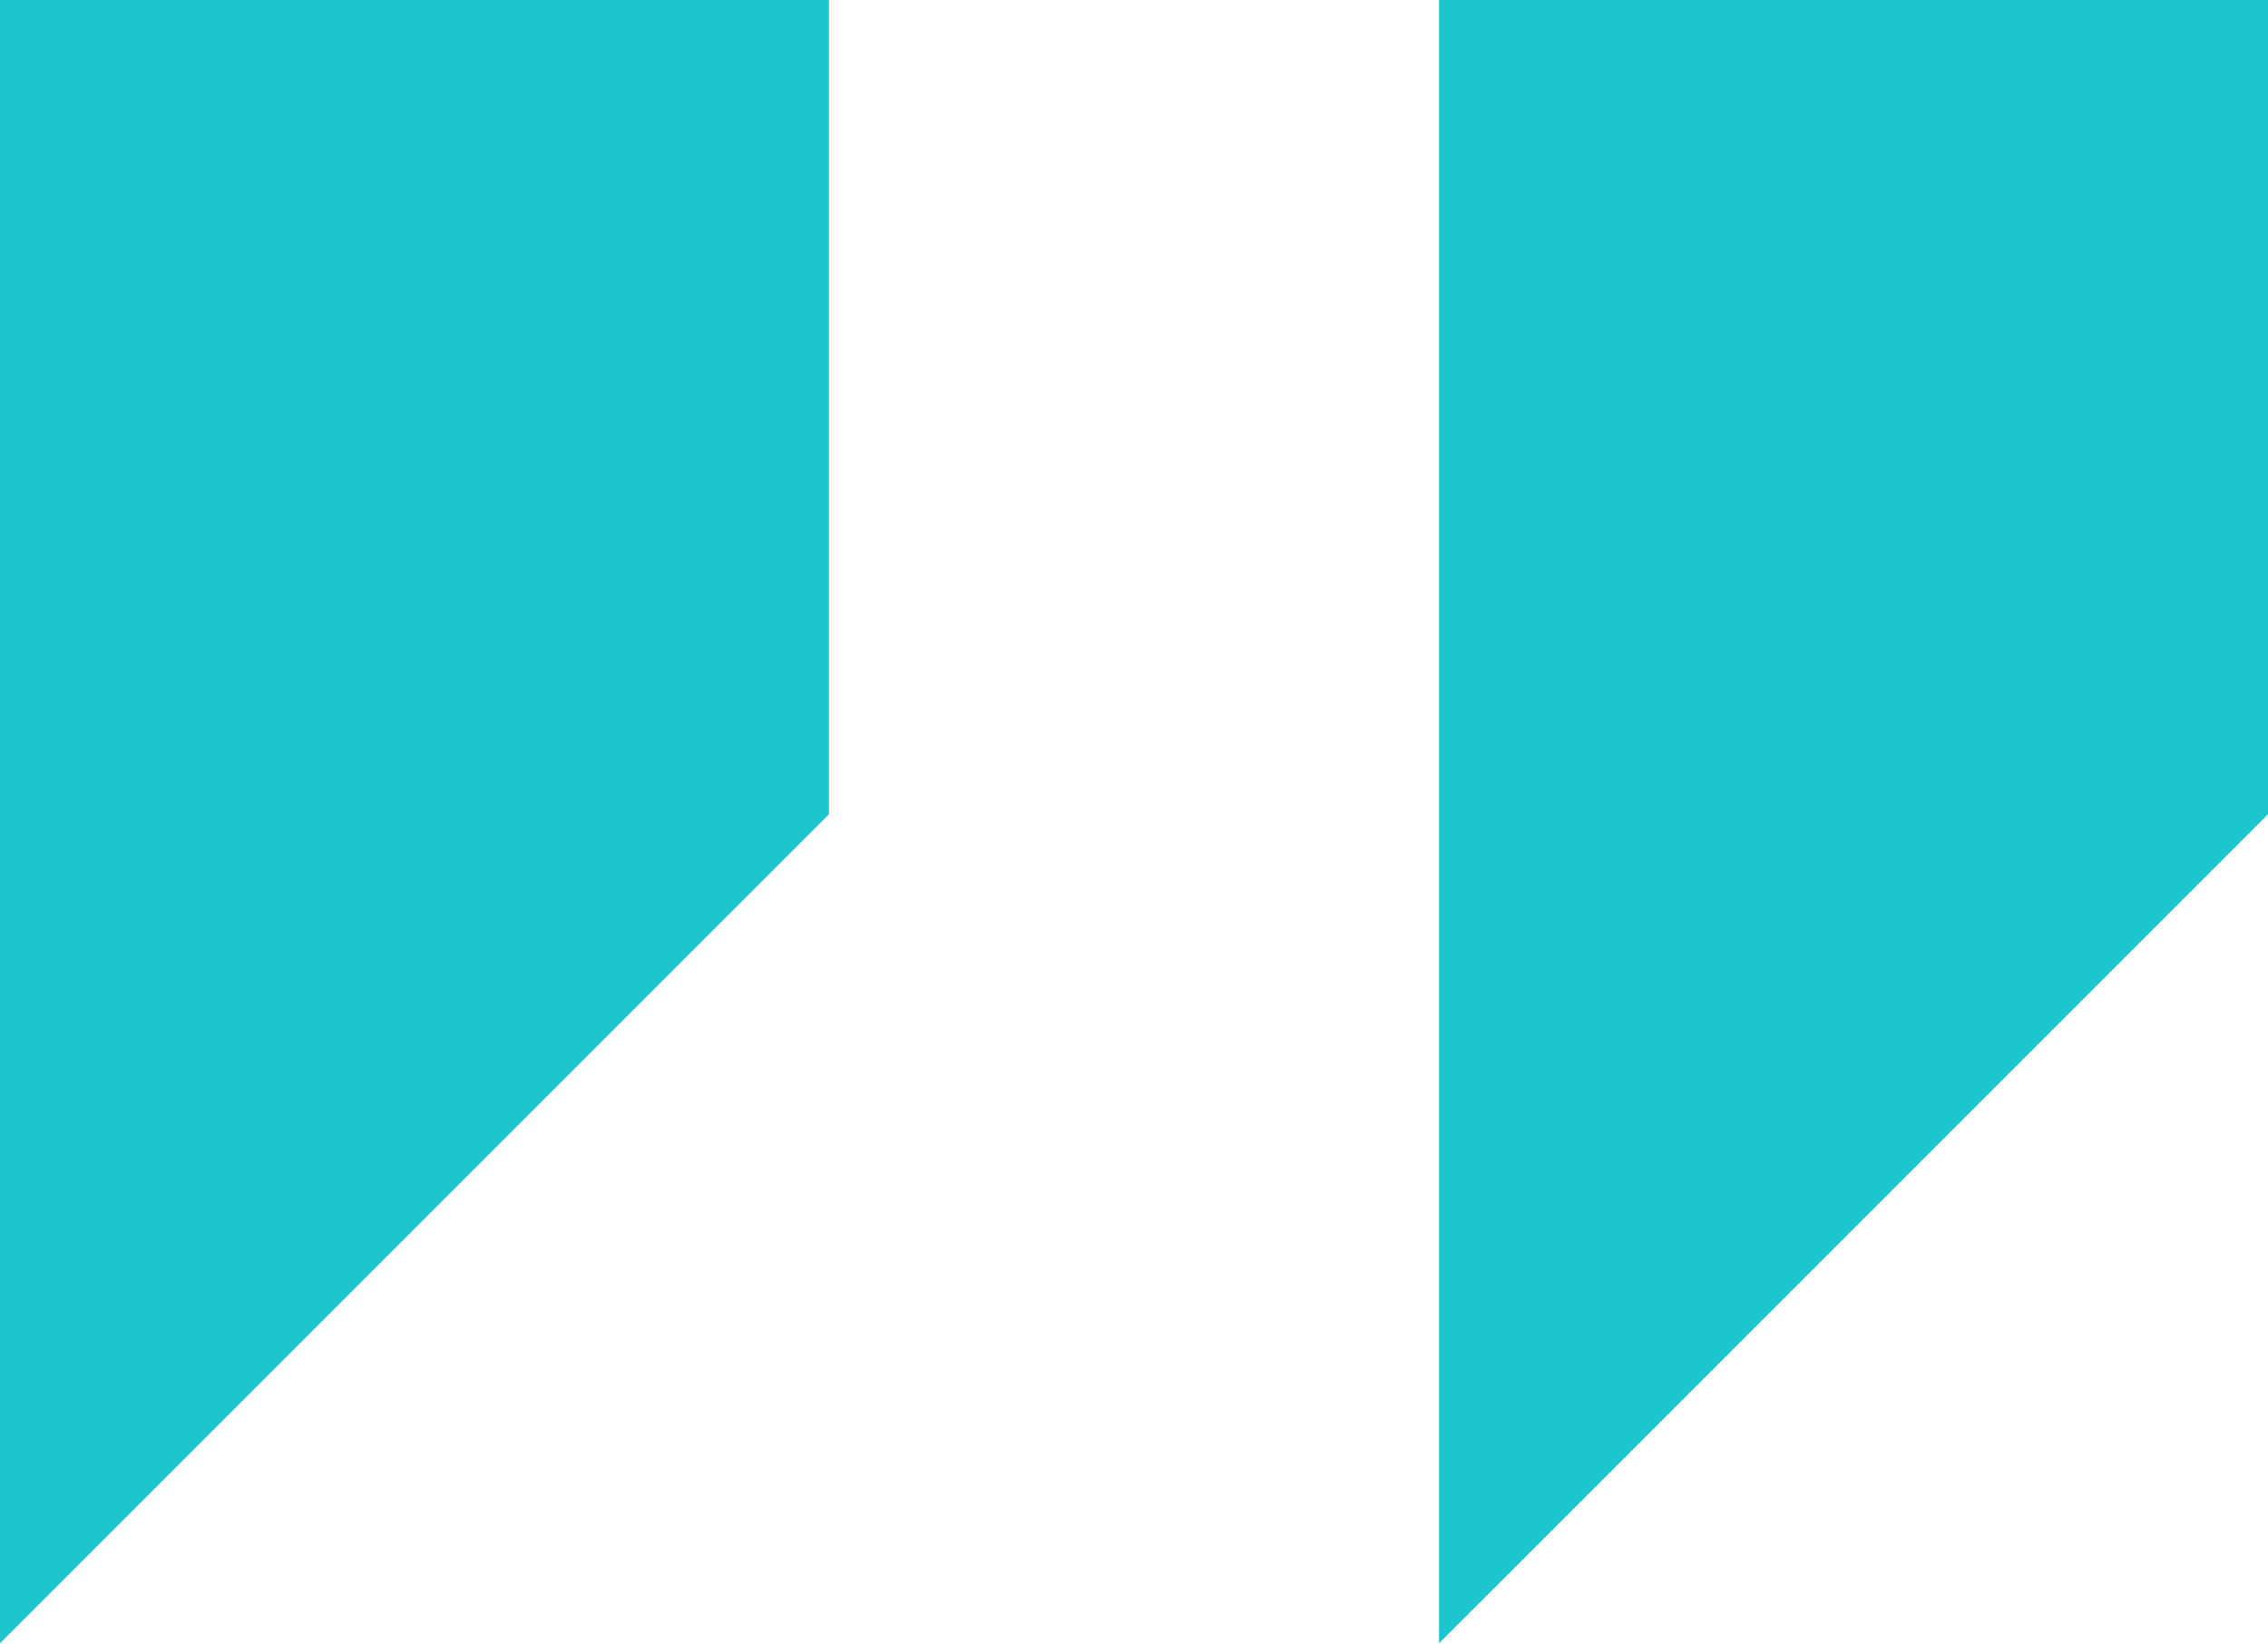
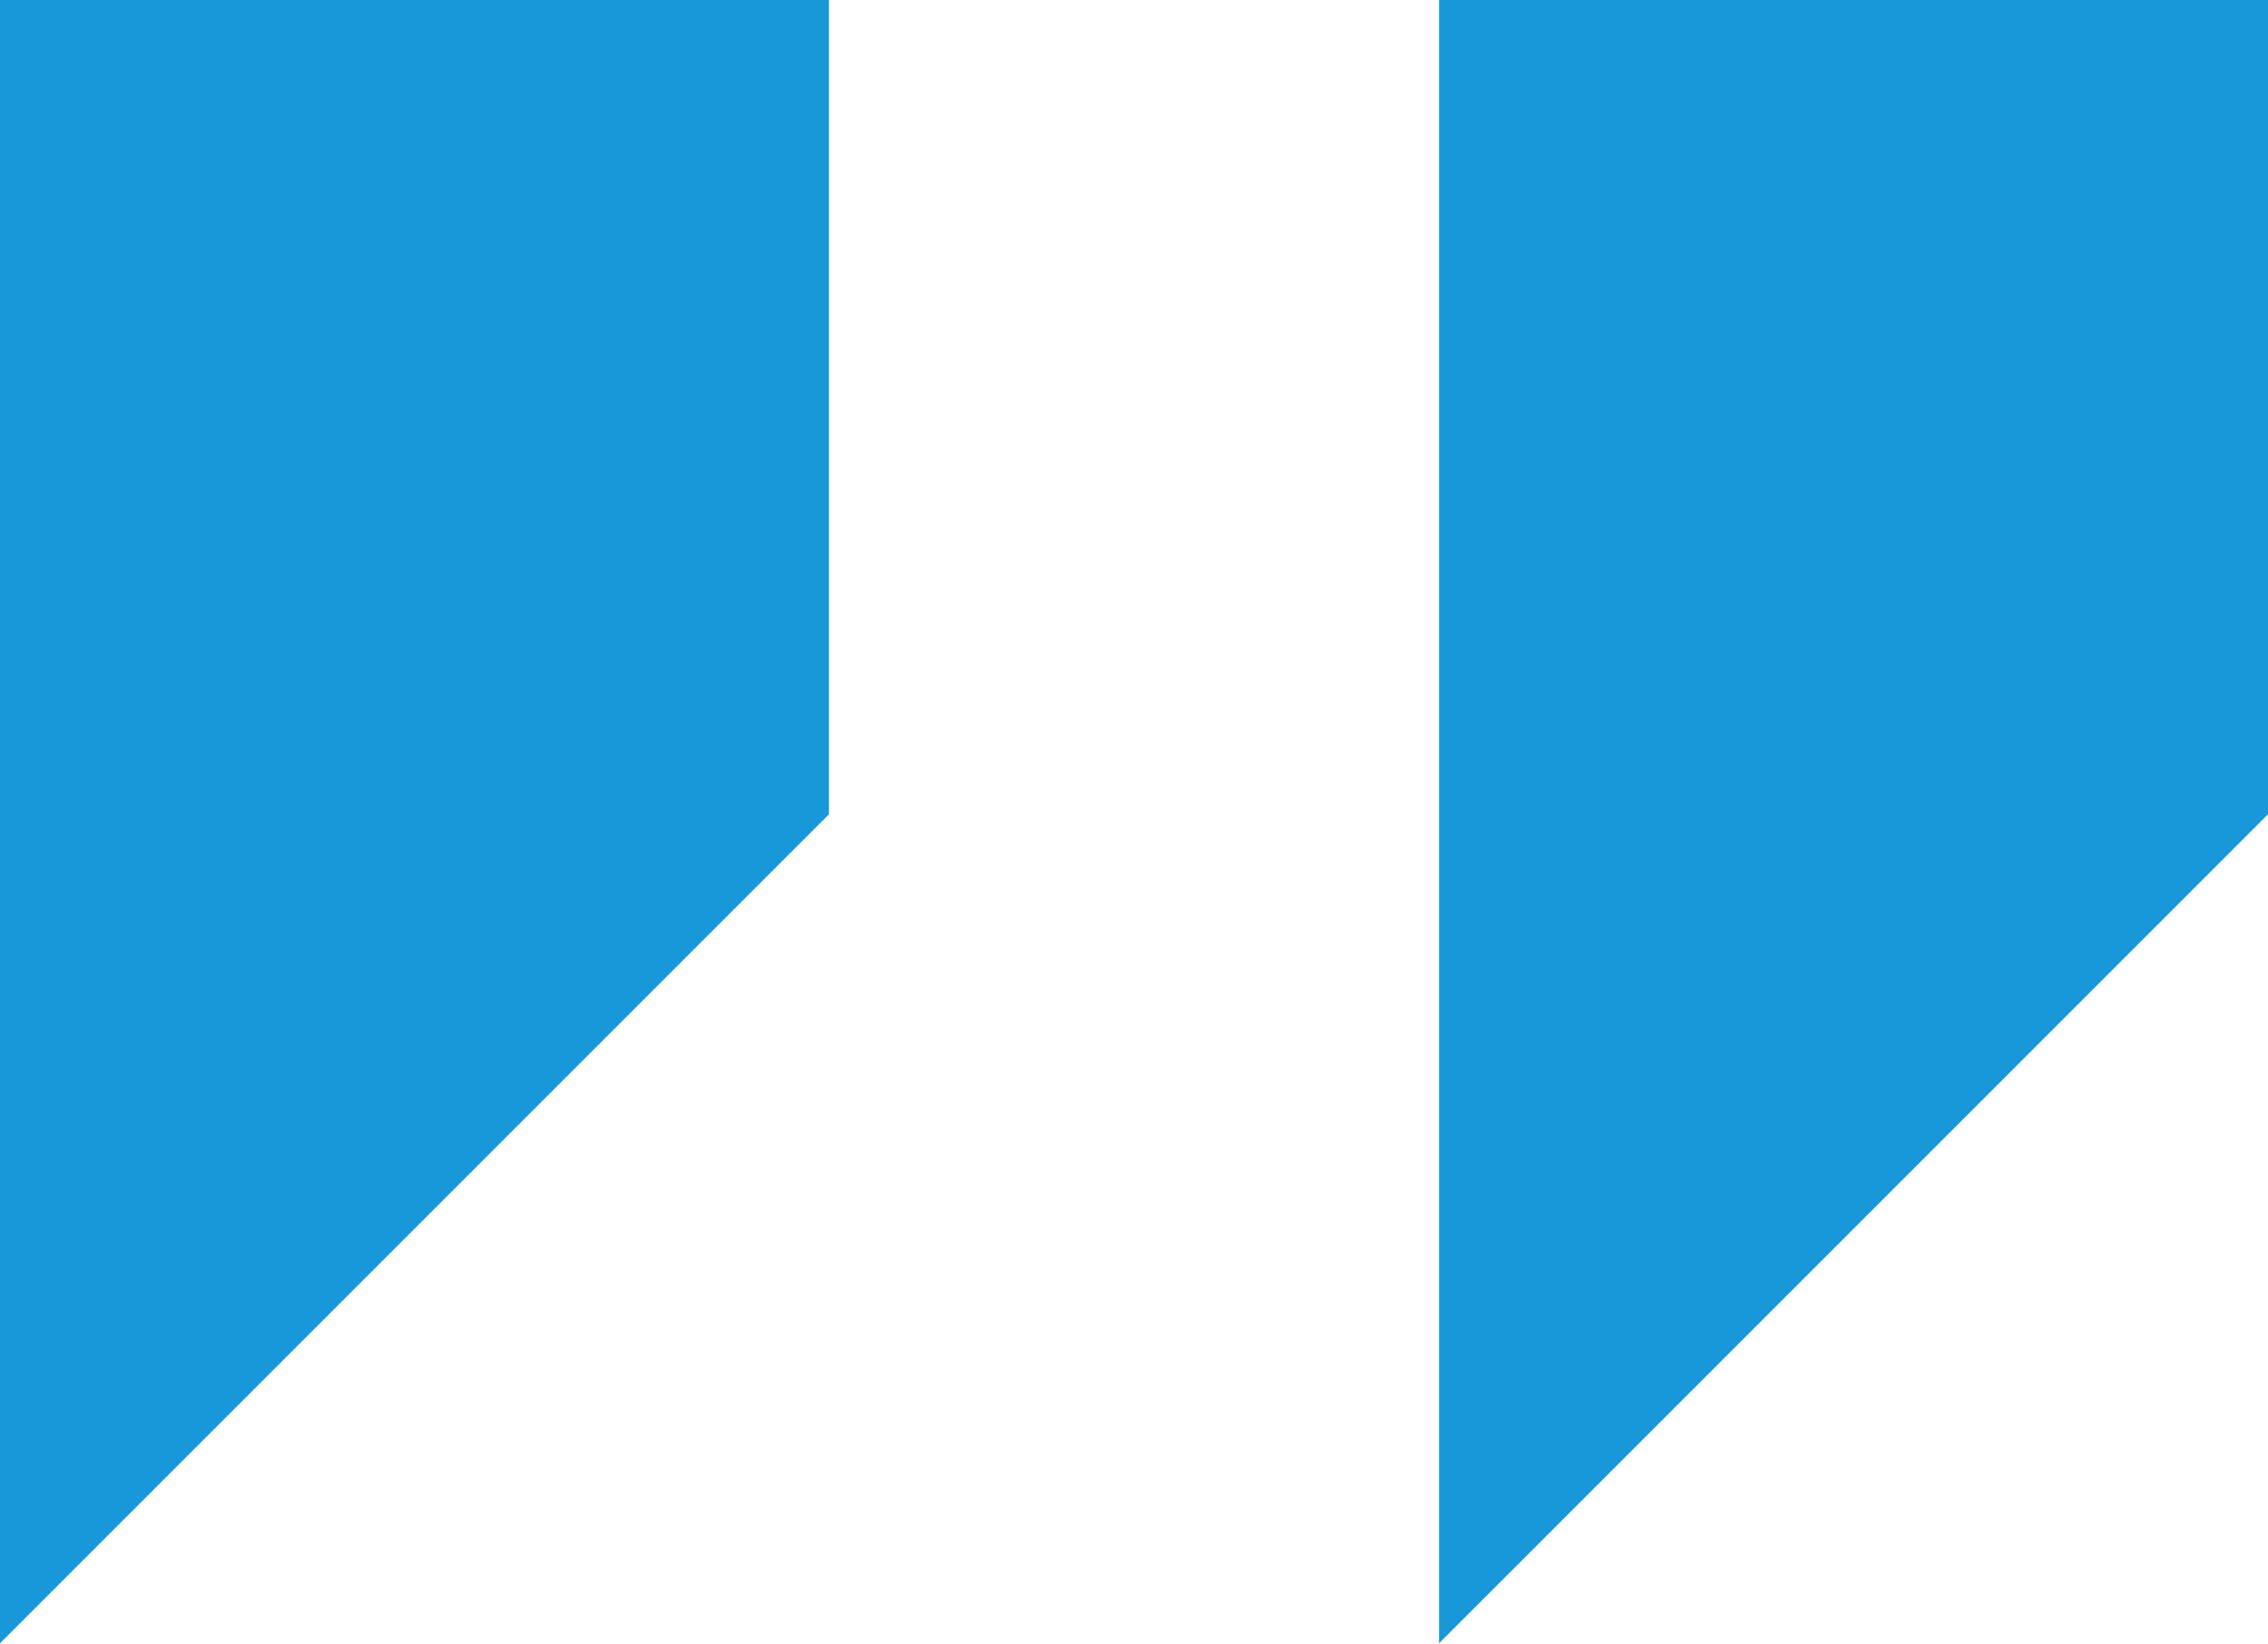
<svg xmlns="http://www.w3.org/2000/svg" width="48.857" height="35.396" viewBox="0 0 48.857 35.396">
  <g id="Group_5122" data-name="Group 5122" transform="translate(-419.156 -6118)">
-     <path id="Path_13961" data-name="Path 13961" d="M2616.156,6519h17.857v17.54l-17.857,17.856V6519" transform="translate(-2197 -401)" fill="#1dc5ce" />
-     <path id="Path_13962" data-name="Path 13962" d="M2616.156,6519h17.857v17.54l-17.857,17.856V6519" transform="translate(-2166 -401)" fill="#1dc5ce" />
+     <path id="Path_13961" data-name="Path 13961" d="M2616.156,6519h17.857v17.54l-17.857,17.856V6519" transform="translate(-2197 -401)" fill="#1998d9" />
+     <path id="Path_13962" data-name="Path 13962" d="M2616.156,6519h17.857v17.54l-17.857,17.856V6519" transform="translate(-2166 -401)" fill="#1998d9" />
  </g>
</svg>
